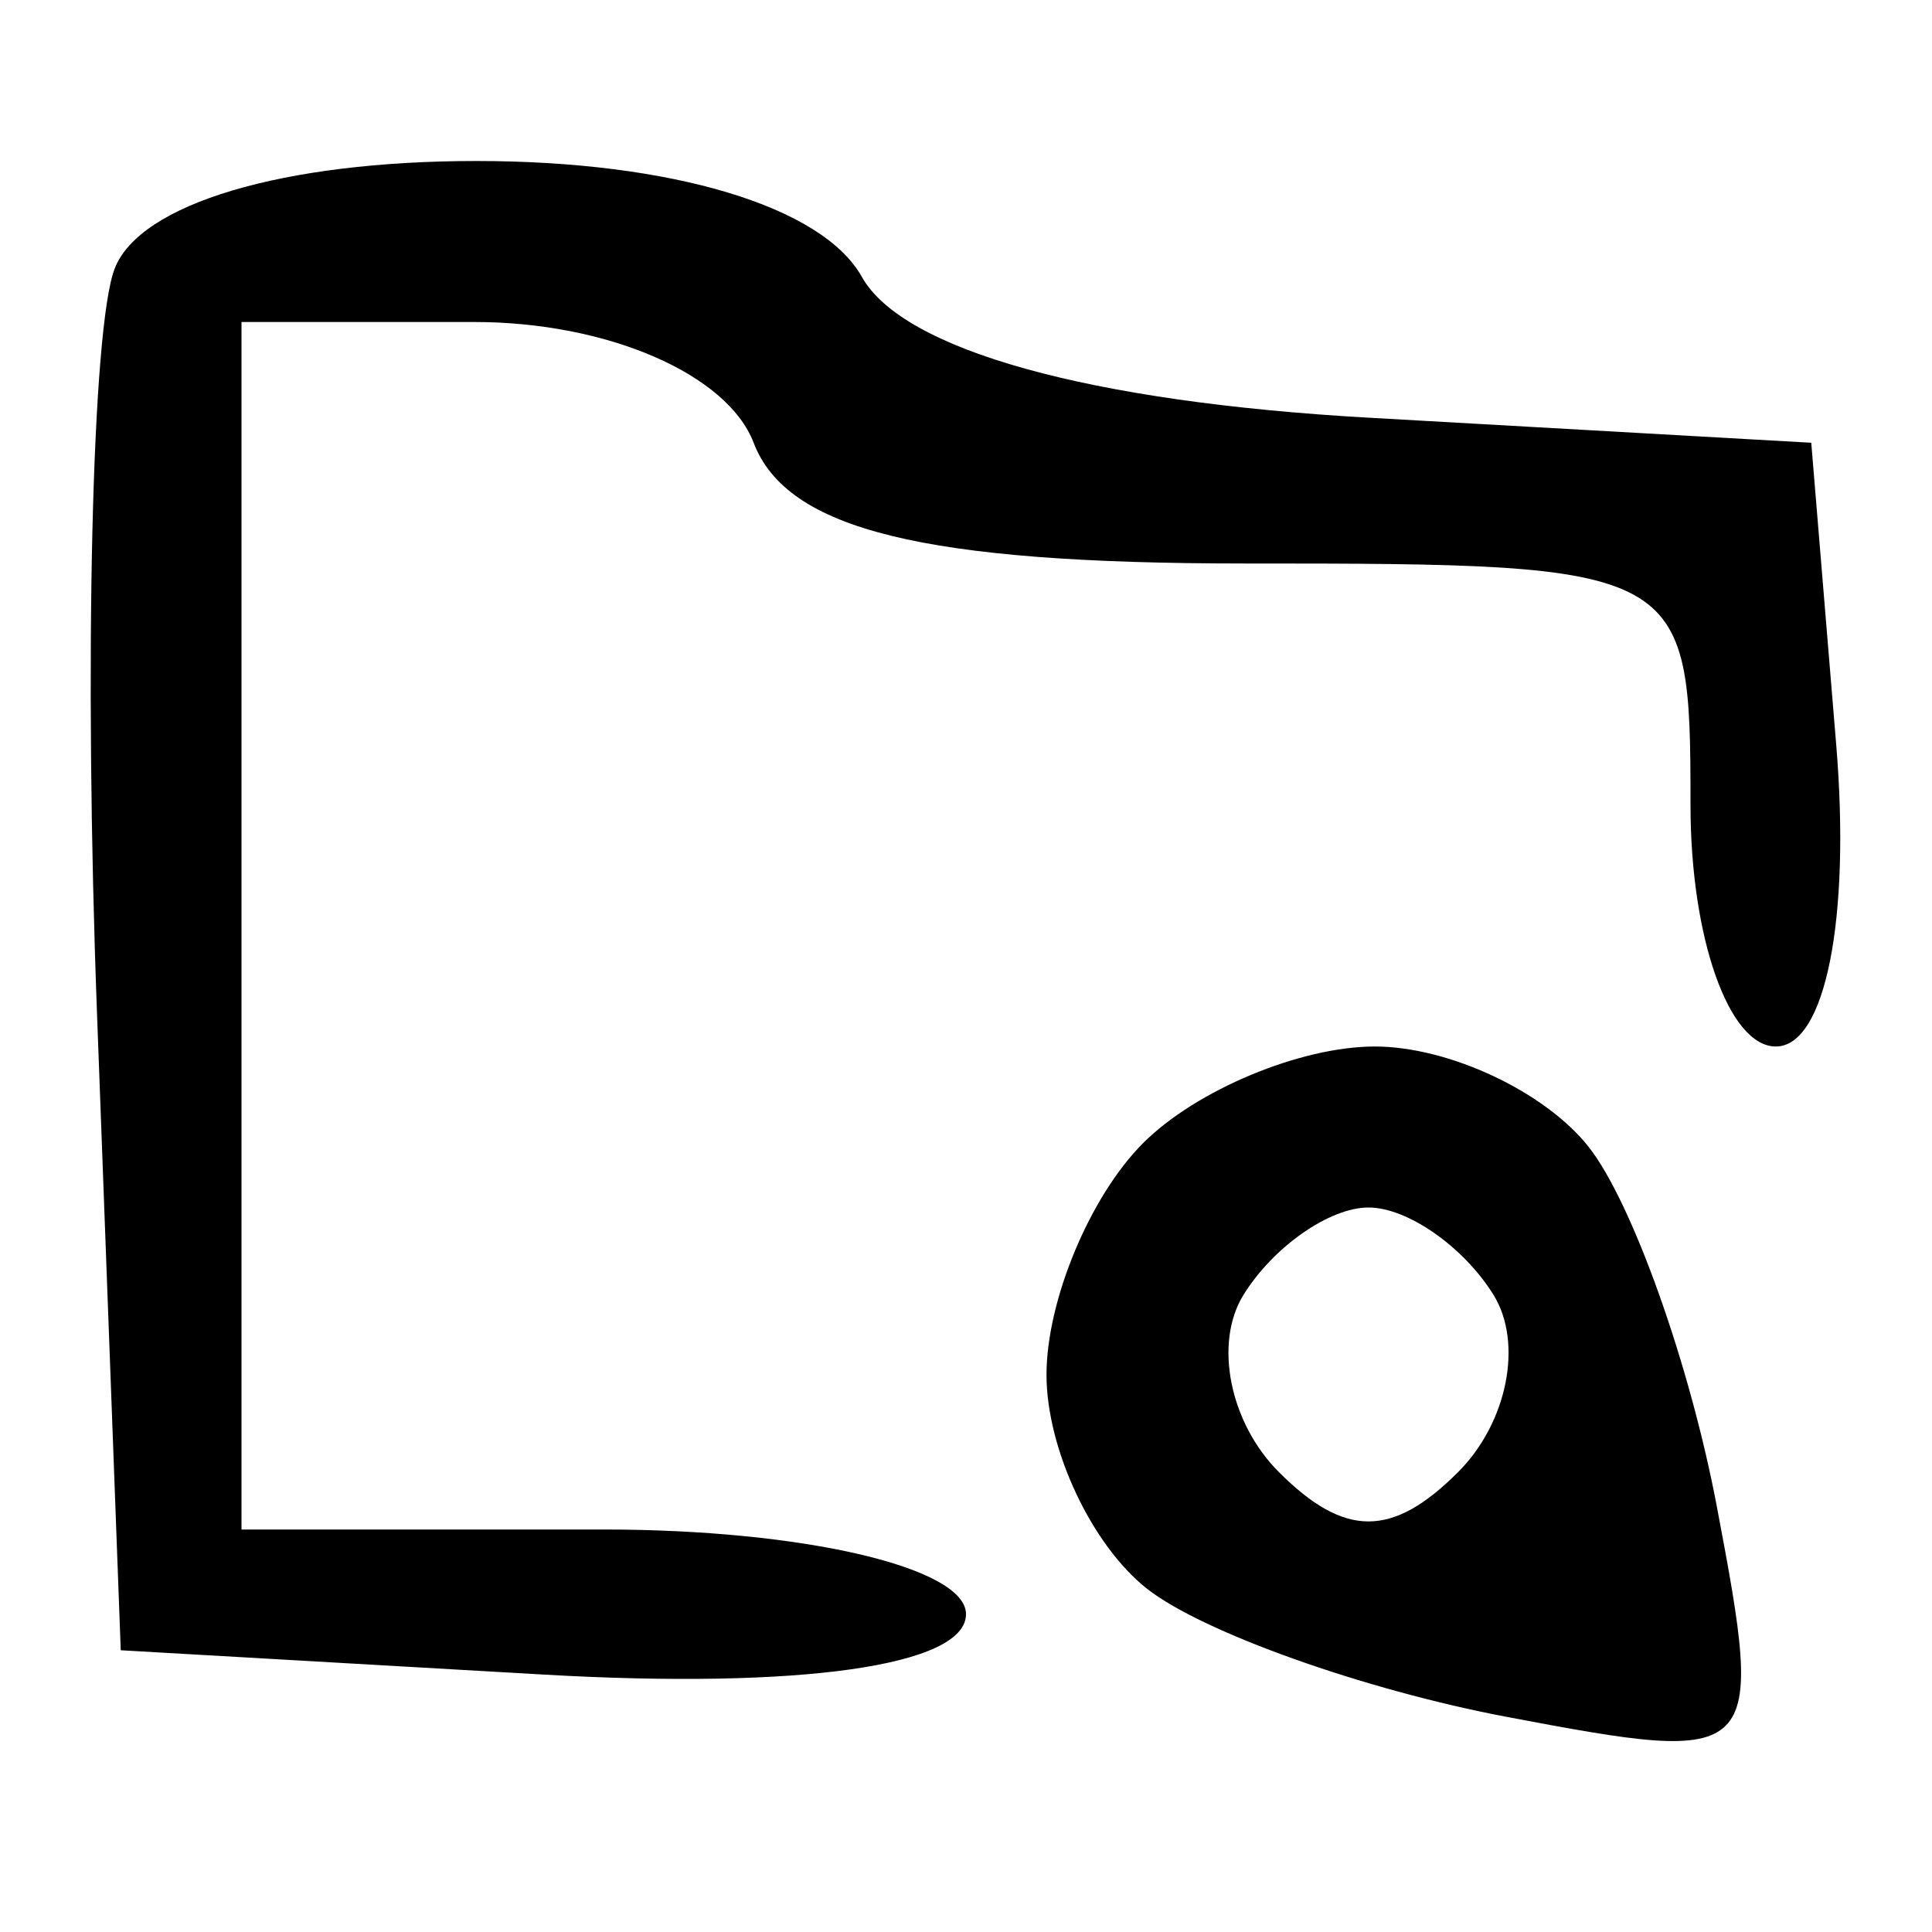
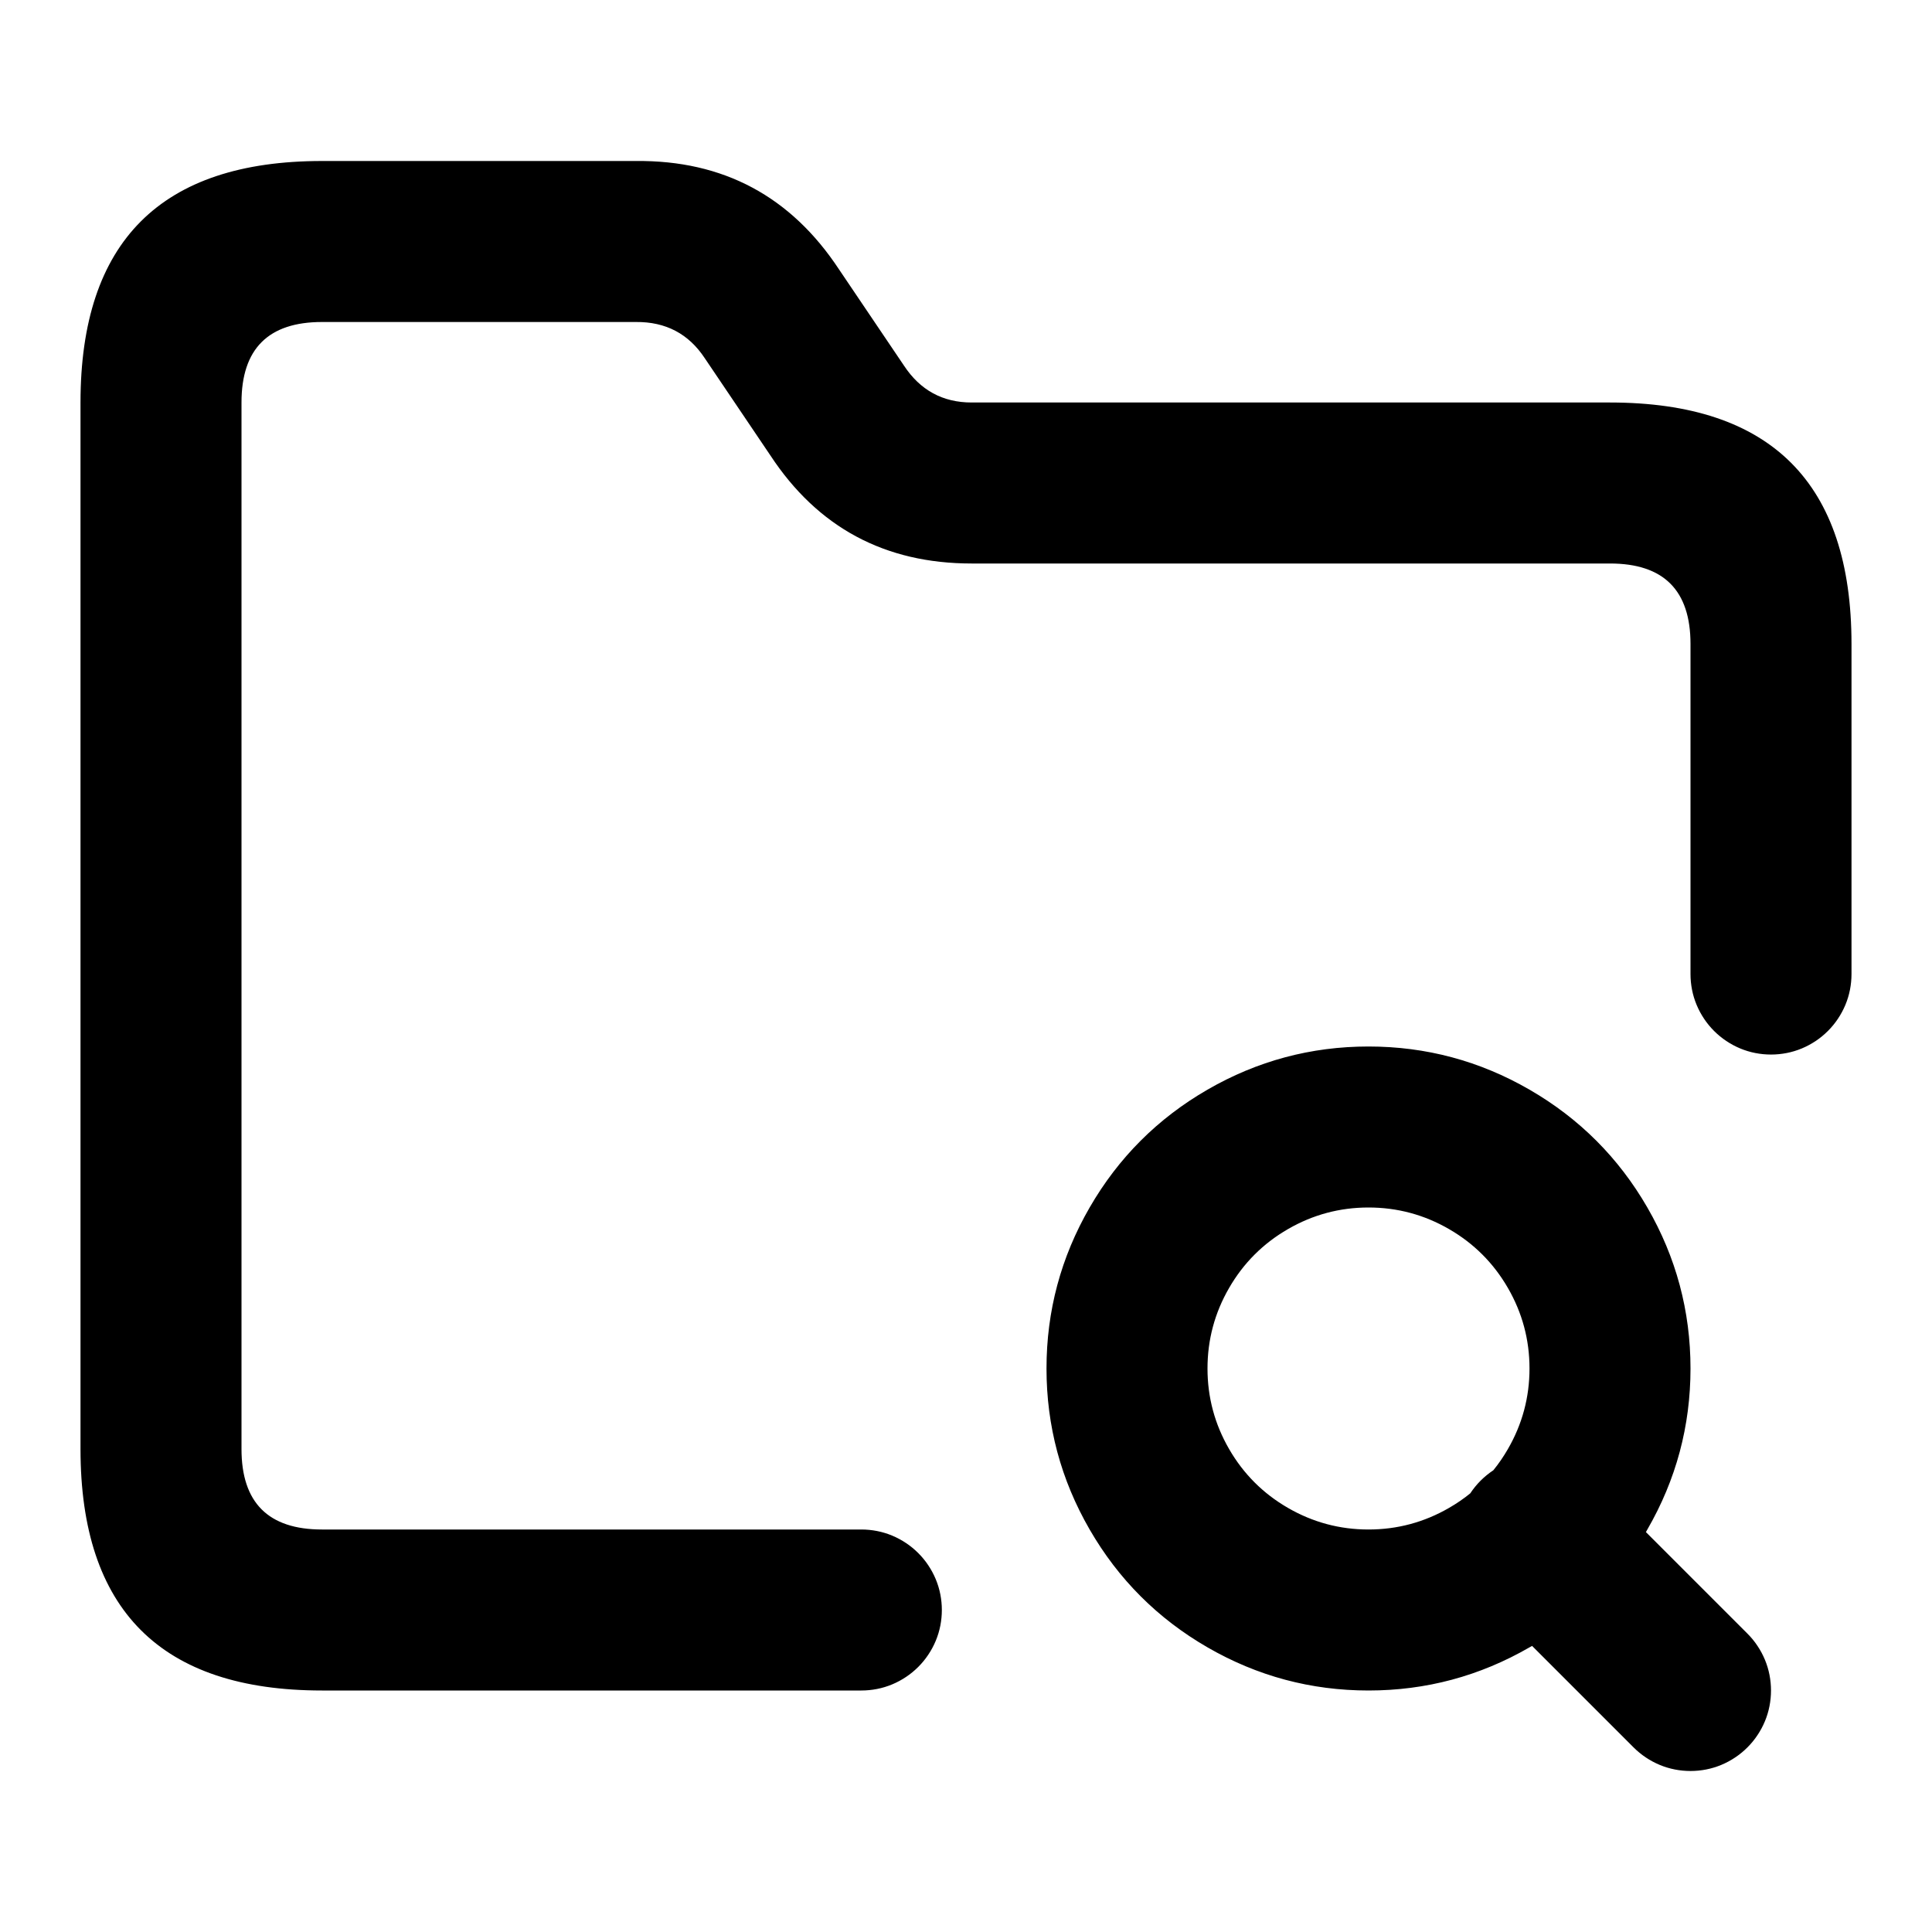
<svg xmlns="http://www.w3.org/2000/svg" width="24" height="24" viewBox="0 0 24 24" version="1.1">
-   <path d="M 5.919 2 C 3.516 2, 1.734 2.531, 1.424 3.338 C 1.141 4.075, 1.043 8.237, 1.205 12.588 L 1.500 20.500 6.750 20.802 C 9.949 20.986, 12 20.693, 12 20.052 C 12 19.472, 9.982 19, 7.500 19 L 3 19 3 11.500 L 3 4 5.893 4 C 7.542 4, 9.034 4.645, 9.362 5.500 C 9.777 6.583, 11.474 7, 15.469 7 C 20.948 7, 21 7.028, 21 10 C 21 11.650, 21.477 13, 22.060 13 C 22.674 13, 22.990 11.421, 22.810 9.250 L 22.500 5.500 17.006 5.189 C 13.531 4.993, 11.216 4.350, 10.706 3.439 C 10.216 2.563, 8.344 2, 5.919 2 M 17.078 13 C 16.155 13, 14.860 13.540, 14.200 14.200 C 13.540 14.860, 13 16.155, 13 17.078 C 13 18, 13.563 19.197, 14.250 19.737 C 14.938 20.277, 16.948 20.993, 18.719 21.328 C 21.889 21.928, 21.928 21.889, 21.328 18.719 C 20.993 16.948, 20.277 14.938, 19.737 14.250 C 19.197 13.563, 18 13, 17.078 13 M 17 15 C 16.515 15, 15.816 15.489, 15.446 16.087 C 15.077 16.685, 15.275 17.675, 15.887 18.287 C 16.704 19.104, 17.296 19.104, 18.113 18.287 C 18.725 17.675, 18.923 16.685, 18.554 16.087 C 18.184 15.489, 17.485 15, 17 15" stroke="none" fill="#000" fill-rule="evenodd" />
+   <path d="M10.7 21L4 21Q1 21 1 18L1 5Q1 2 4 2L7.9 2Q9.526 1.984 10.425 3.35L11.229 4.541Q11.531 5 12.07 5L20 5Q23 5 23 8L23 12.1Q23 12.198 22.981 12.295Q22.962 12.392 22.924 12.483Q22.886 12.574 22.831 12.656Q22.777 12.737 22.707 12.807Q22.637 12.877 22.556 12.931Q22.474 12.986 22.383 13.024Q22.292 13.062 22.195 13.081Q22.098 13.1 22 13.1Q21.902 13.1 21.805 13.081Q21.708 13.062 21.617 13.024Q21.526 12.986 21.444 12.931Q21.363 12.877 21.293 12.807Q21.223 12.737 21.169 12.656Q21.114 12.574 21.076 12.483Q21.038 12.392 21.019 12.295Q21 12.198 21 12.1L21 8Q21 7 20 7L12.07 7Q10.454 7 9.571 5.659L8.755 4.45Q8.455 3.995 7.9 4L4 4Q3 4 3 5L3 18Q3 19 4 19L10.7 19Q10.798 19 10.895 19.019Q10.992 19.038 11.083 19.076Q11.174 19.114 11.256 19.169Q11.337 19.223 11.407 19.293Q11.477 19.363 11.531 19.444Q11.586 19.526 11.624 19.617Q11.662 19.708 11.681 19.805Q11.7 19.902 11.7 20Q11.7 20.098 11.681 20.195Q11.662 20.292 11.624 20.383Q11.586 20.474 11.531 20.556Q11.477 20.637 11.407 20.707Q11.337 20.777 11.256 20.831Q11.174 20.886 11.083 20.924Q10.992 20.962 10.895 20.981Q10.798 21 10.7 21ZM20.464 19Q21 18.072 21 17Q21 15.928 20.464 15Q19.928 14.072 19 13.536Q18.072 13 17 13Q15.928 13 15 13.536Q14.072 14.072 13.536 15Q13 15.928 13 17Q13 18.072 13.536 19Q14.072 19.928 15 20.464Q15.928 21 17 21Q18.072 21 19 20.464Q19.016 20.455 19.032 20.446L20.293 21.707Q20.363 21.777 20.444 21.831Q20.526 21.886 20.617 21.924Q20.708 21.962 20.805 21.981Q20.902 22 21 22Q21.098 22 21.195 21.981Q21.292 21.962 21.383 21.924Q21.474 21.886 21.556 21.831Q21.637 21.777 21.707 21.707Q21.777 21.637 21.831 21.556Q21.886 21.474 21.924 21.383Q21.962 21.292 21.981 21.195Q22 21.098 22 21Q22 20.902 21.981 20.805Q21.962 20.708 21.924 20.617Q21.886 20.526 21.831 20.444Q21.777 20.363 21.707 20.293L20.446 19.032Q20.455 19.016 20.464 19ZM18.551 18.264Q18.651 18.141 18.732 18Q19 17.536 19 17Q19 16.464 18.732 16Q18.464 15.536 18 15.268Q17.536 15 17 15Q16.464 15 16 15.268Q15.536 15.536 15.268 16Q15 16.464 15 17Q15 17.536 15.268 18Q15.536 18.464 16 18.732Q16.464 19 17 19Q17.536 19 18 18.732Q18.141 18.651 18.264 18.551Q18.321 18.465 18.393 18.393Q18.465 18.321 18.551 18.264Z" stroke="none" fill="#000" fill-rule="evenodd" />
</svg>
